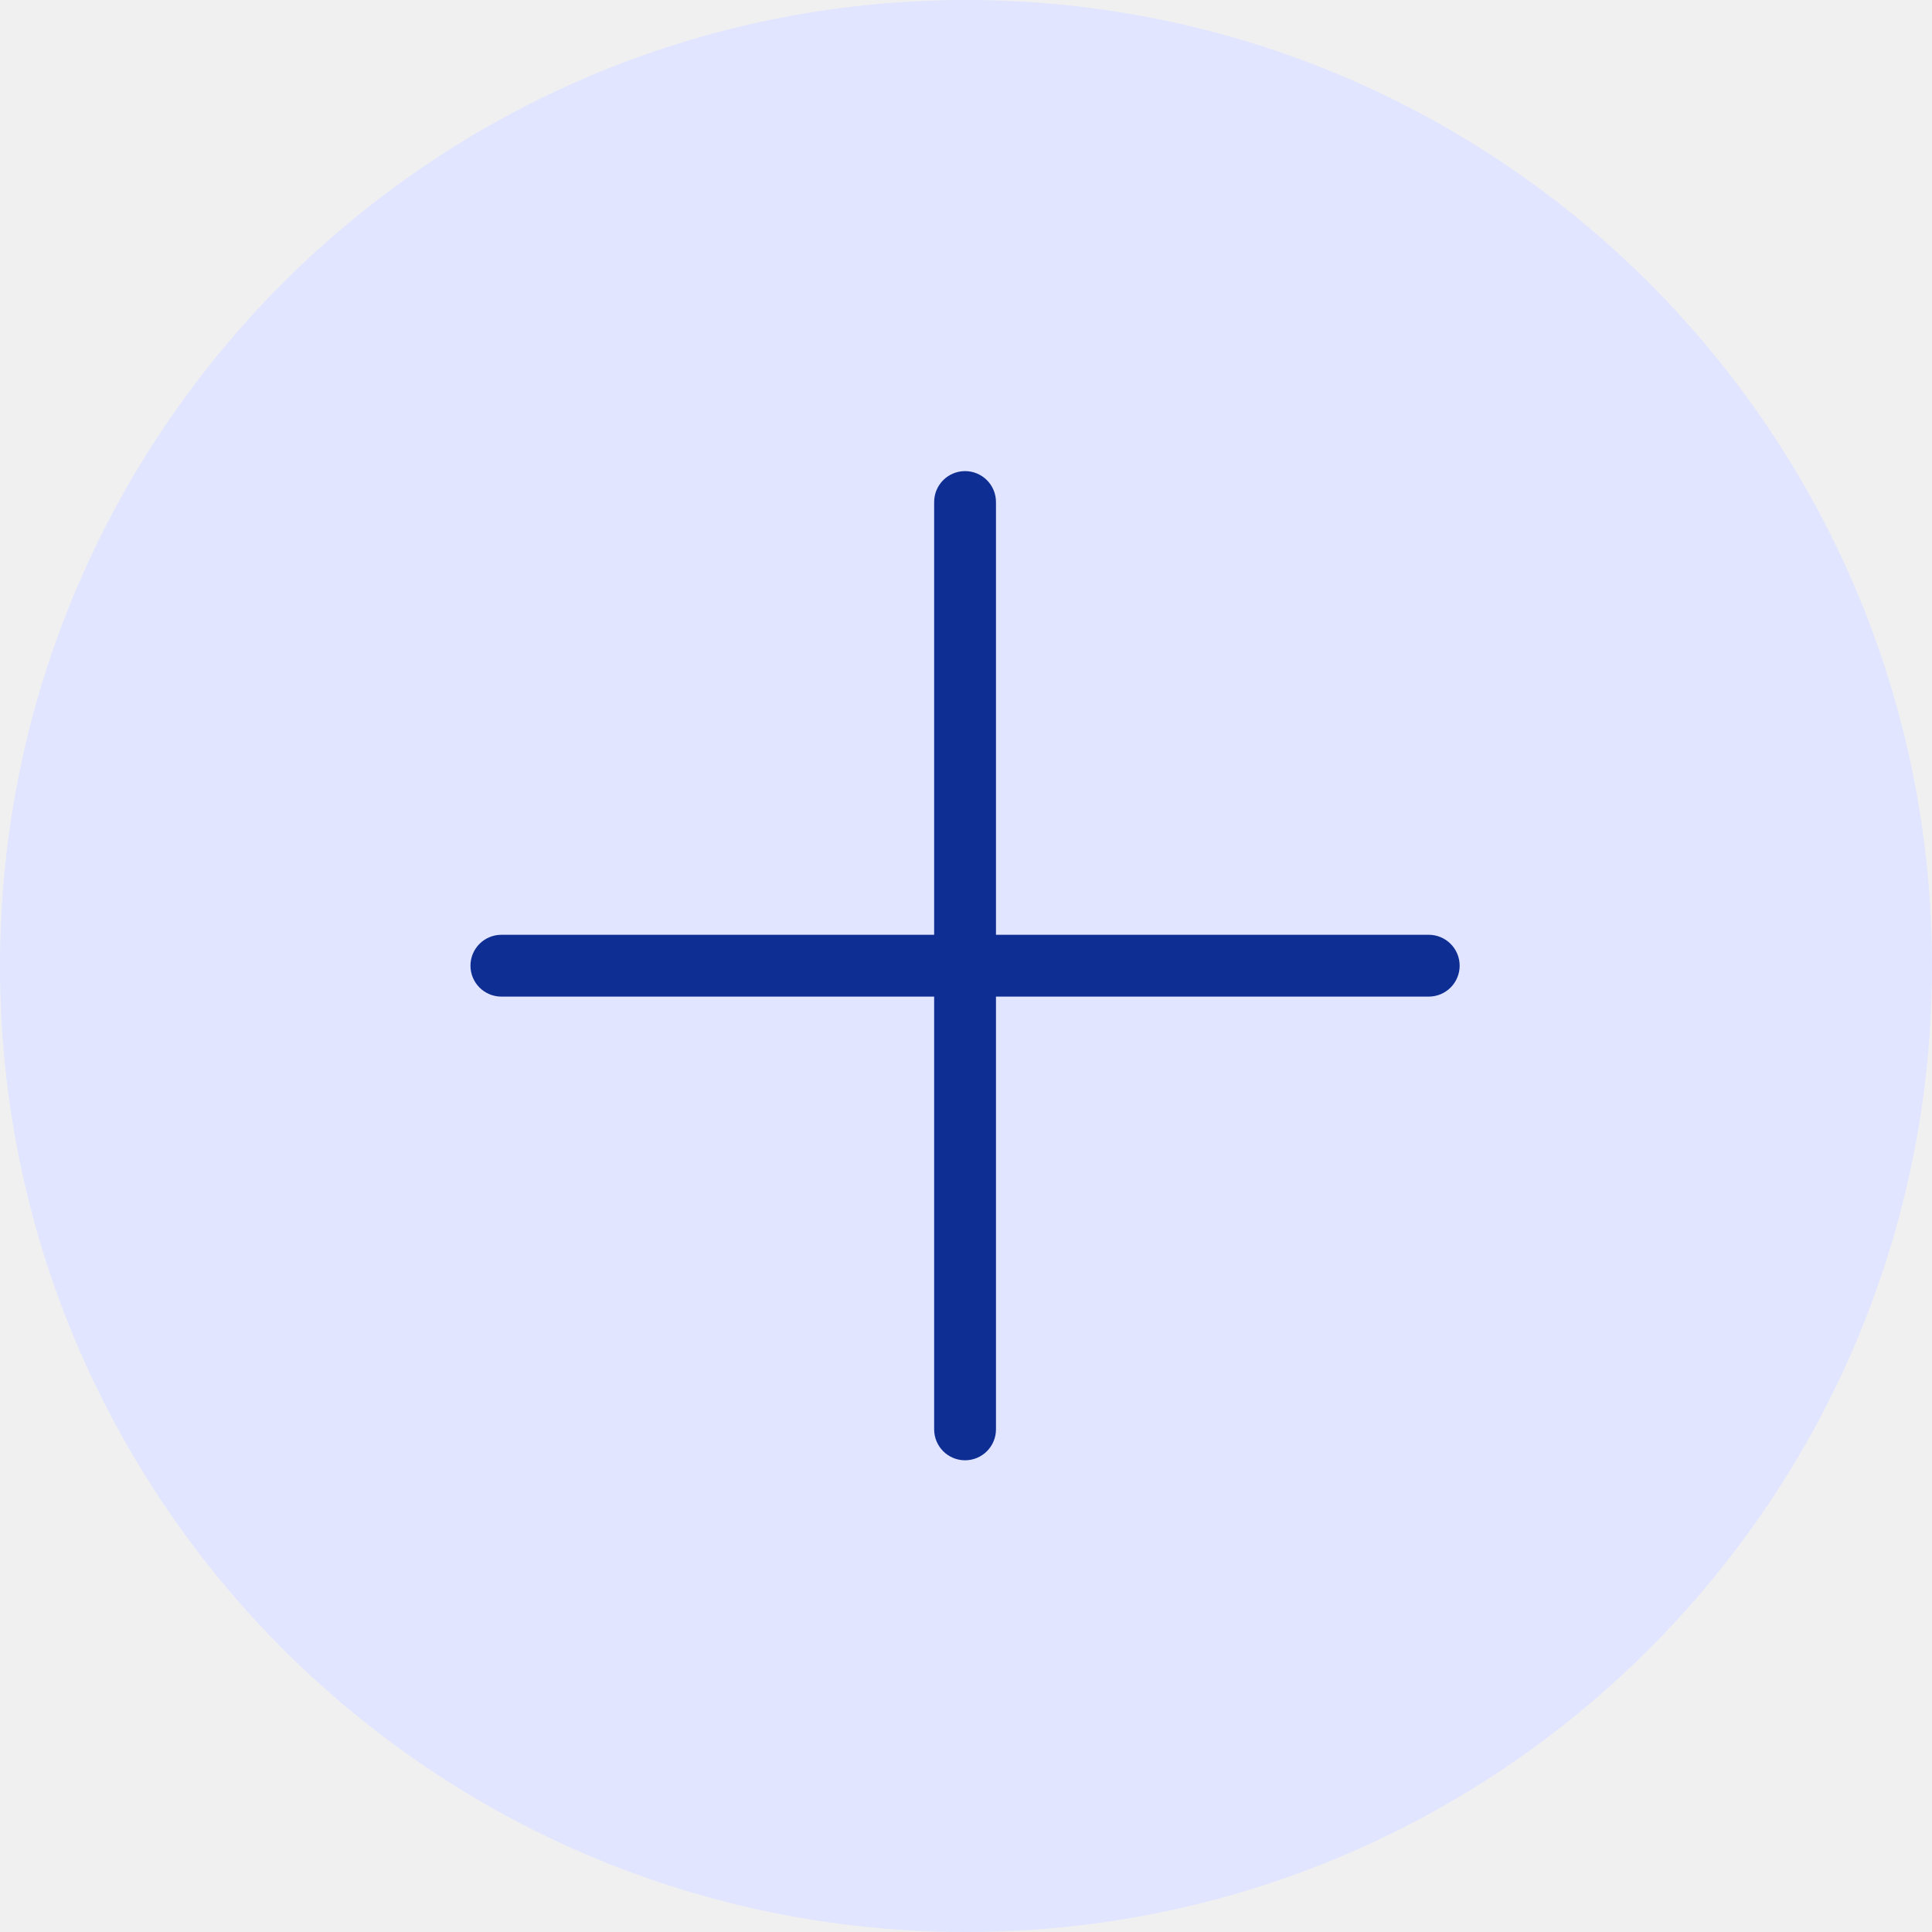
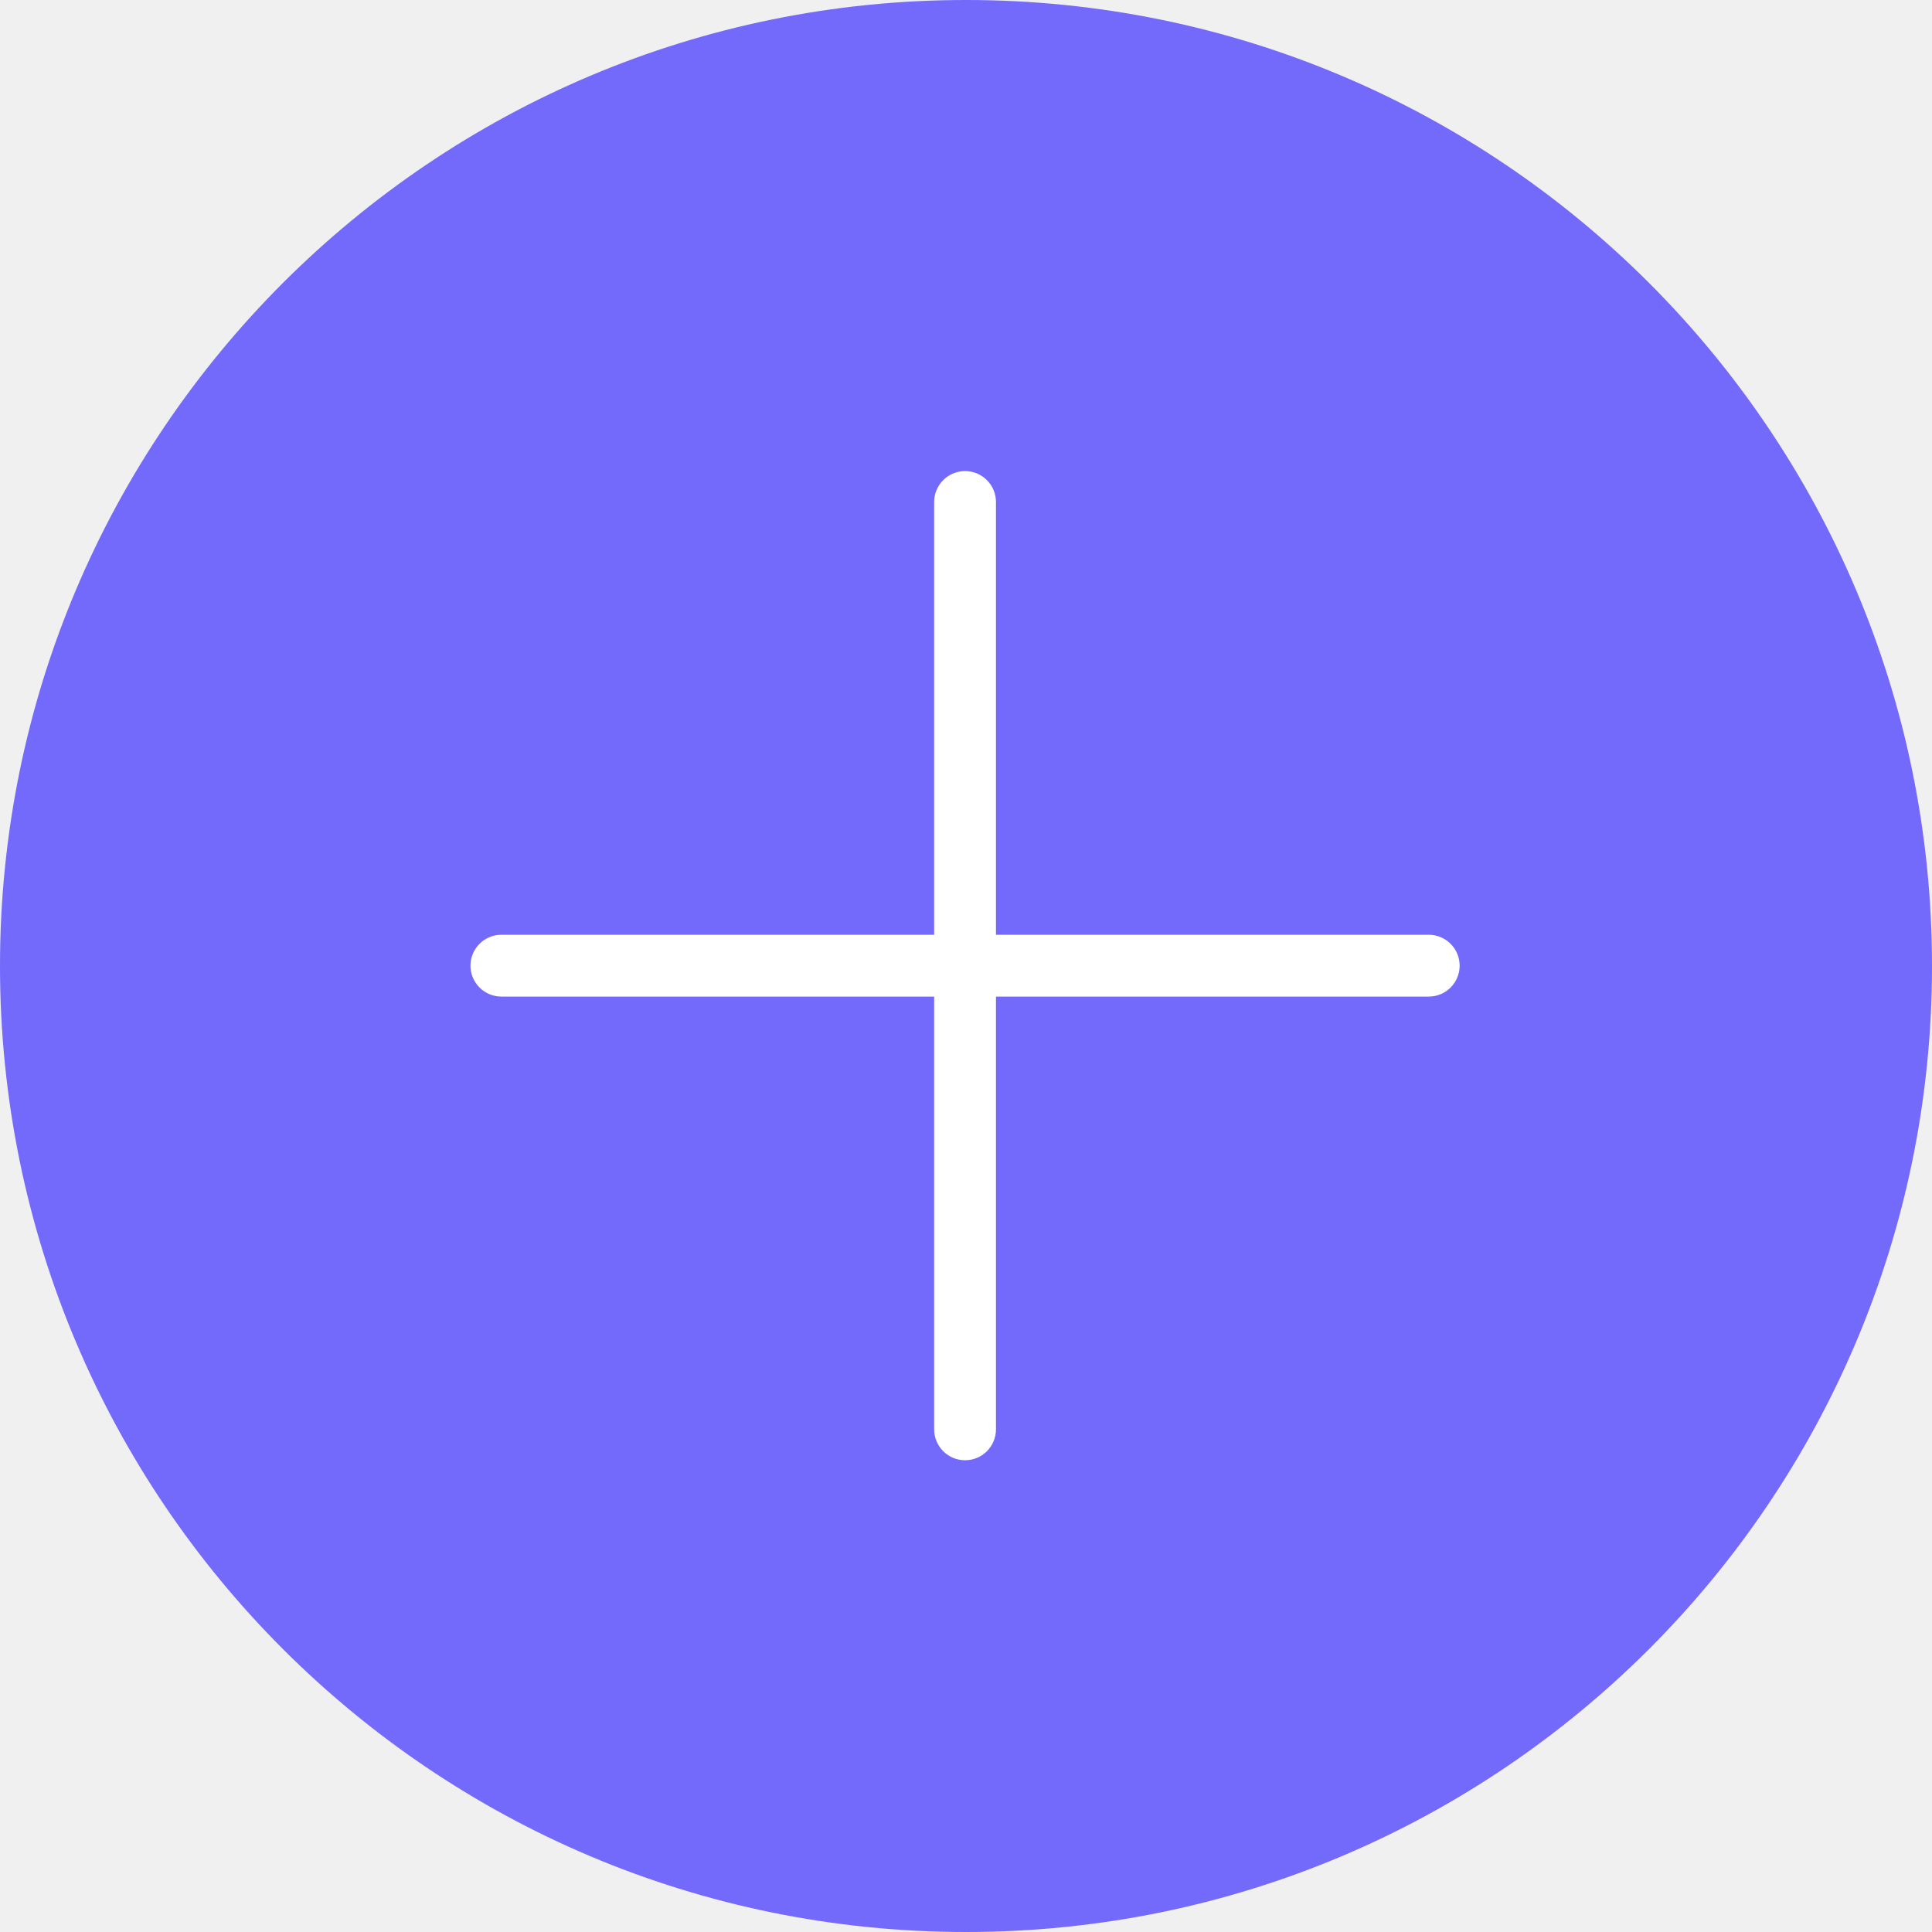
<svg xmlns="http://www.w3.org/2000/svg" width="70" height="70" viewBox="0 0 70 70" fill="none">
-   <circle cx="35" cy="35" r="35" fill="#E1E5FF" />
-   <path d="M18.166 36.109H33.846V51.789C33.846 52.086 33.964 52.371 34.174 52.581C34.384 52.791 34.669 52.909 34.966 52.909C35.263 52.909 35.548 52.791 35.758 52.581C35.968 52.371 36.086 52.086 36.086 51.789V36.109H51.766C52.063 36.109 52.348 35.991 52.558 35.781C52.768 35.571 52.886 35.286 52.886 34.989C52.886 34.692 52.768 34.407 52.558 34.197C52.348 33.987 52.063 33.869 51.766 33.869H36.086V18.189C36.086 17.892 35.968 17.607 35.758 17.397C35.548 17.187 35.263 17.069 34.966 17.069C34.669 17.069 34.384 17.187 34.174 17.397C33.964 17.607 33.846 17.892 33.846 18.189V33.869H18.166C17.869 33.869 17.584 33.987 17.374 34.197C17.164 34.407 17.046 34.692 17.046 34.989C17.046 35.286 17.164 35.571 17.374 35.781C17.584 35.991 17.869 36.109 18.166 36.109Z" fill="#0E2E93" />
+   <circle cx="35" cy="35" r="35" fill="#7369FB" />
+   <path d="M18.166 36.108H33.846V51.788C33.846 52.085 33.964 52.37 34.174 52.58C34.384 52.79 34.669 52.908 34.966 52.908C35.263 52.908 35.548 52.79 35.758 52.58C35.968 52.37 36.086 52.085 36.086 51.788V36.108H51.766C52.063 36.108 52.348 35.99 52.558 35.78C52.768 35.57 52.886 35.285 52.886 34.988C52.886 34.691 52.768 34.406 52.558 34.196C52.348 33.986 52.063 33.868 51.766 33.868H36.086V18.188C36.086 17.891 35.968 17.606 35.758 17.396C35.548 17.186 35.263 17.068 34.966 17.068C34.669 17.068 34.384 17.186 34.174 17.396C33.964 17.606 33.846 17.891 33.846 18.188V33.868H18.166C17.869 33.868 17.584 33.986 17.374 34.196C17.164 34.406 17.046 34.691 17.046 34.988C17.046 35.285 17.164 35.57 17.374 35.78C17.584 35.99 17.869 36.108 18.166 36.108Z" fill="white" />
</svg>
